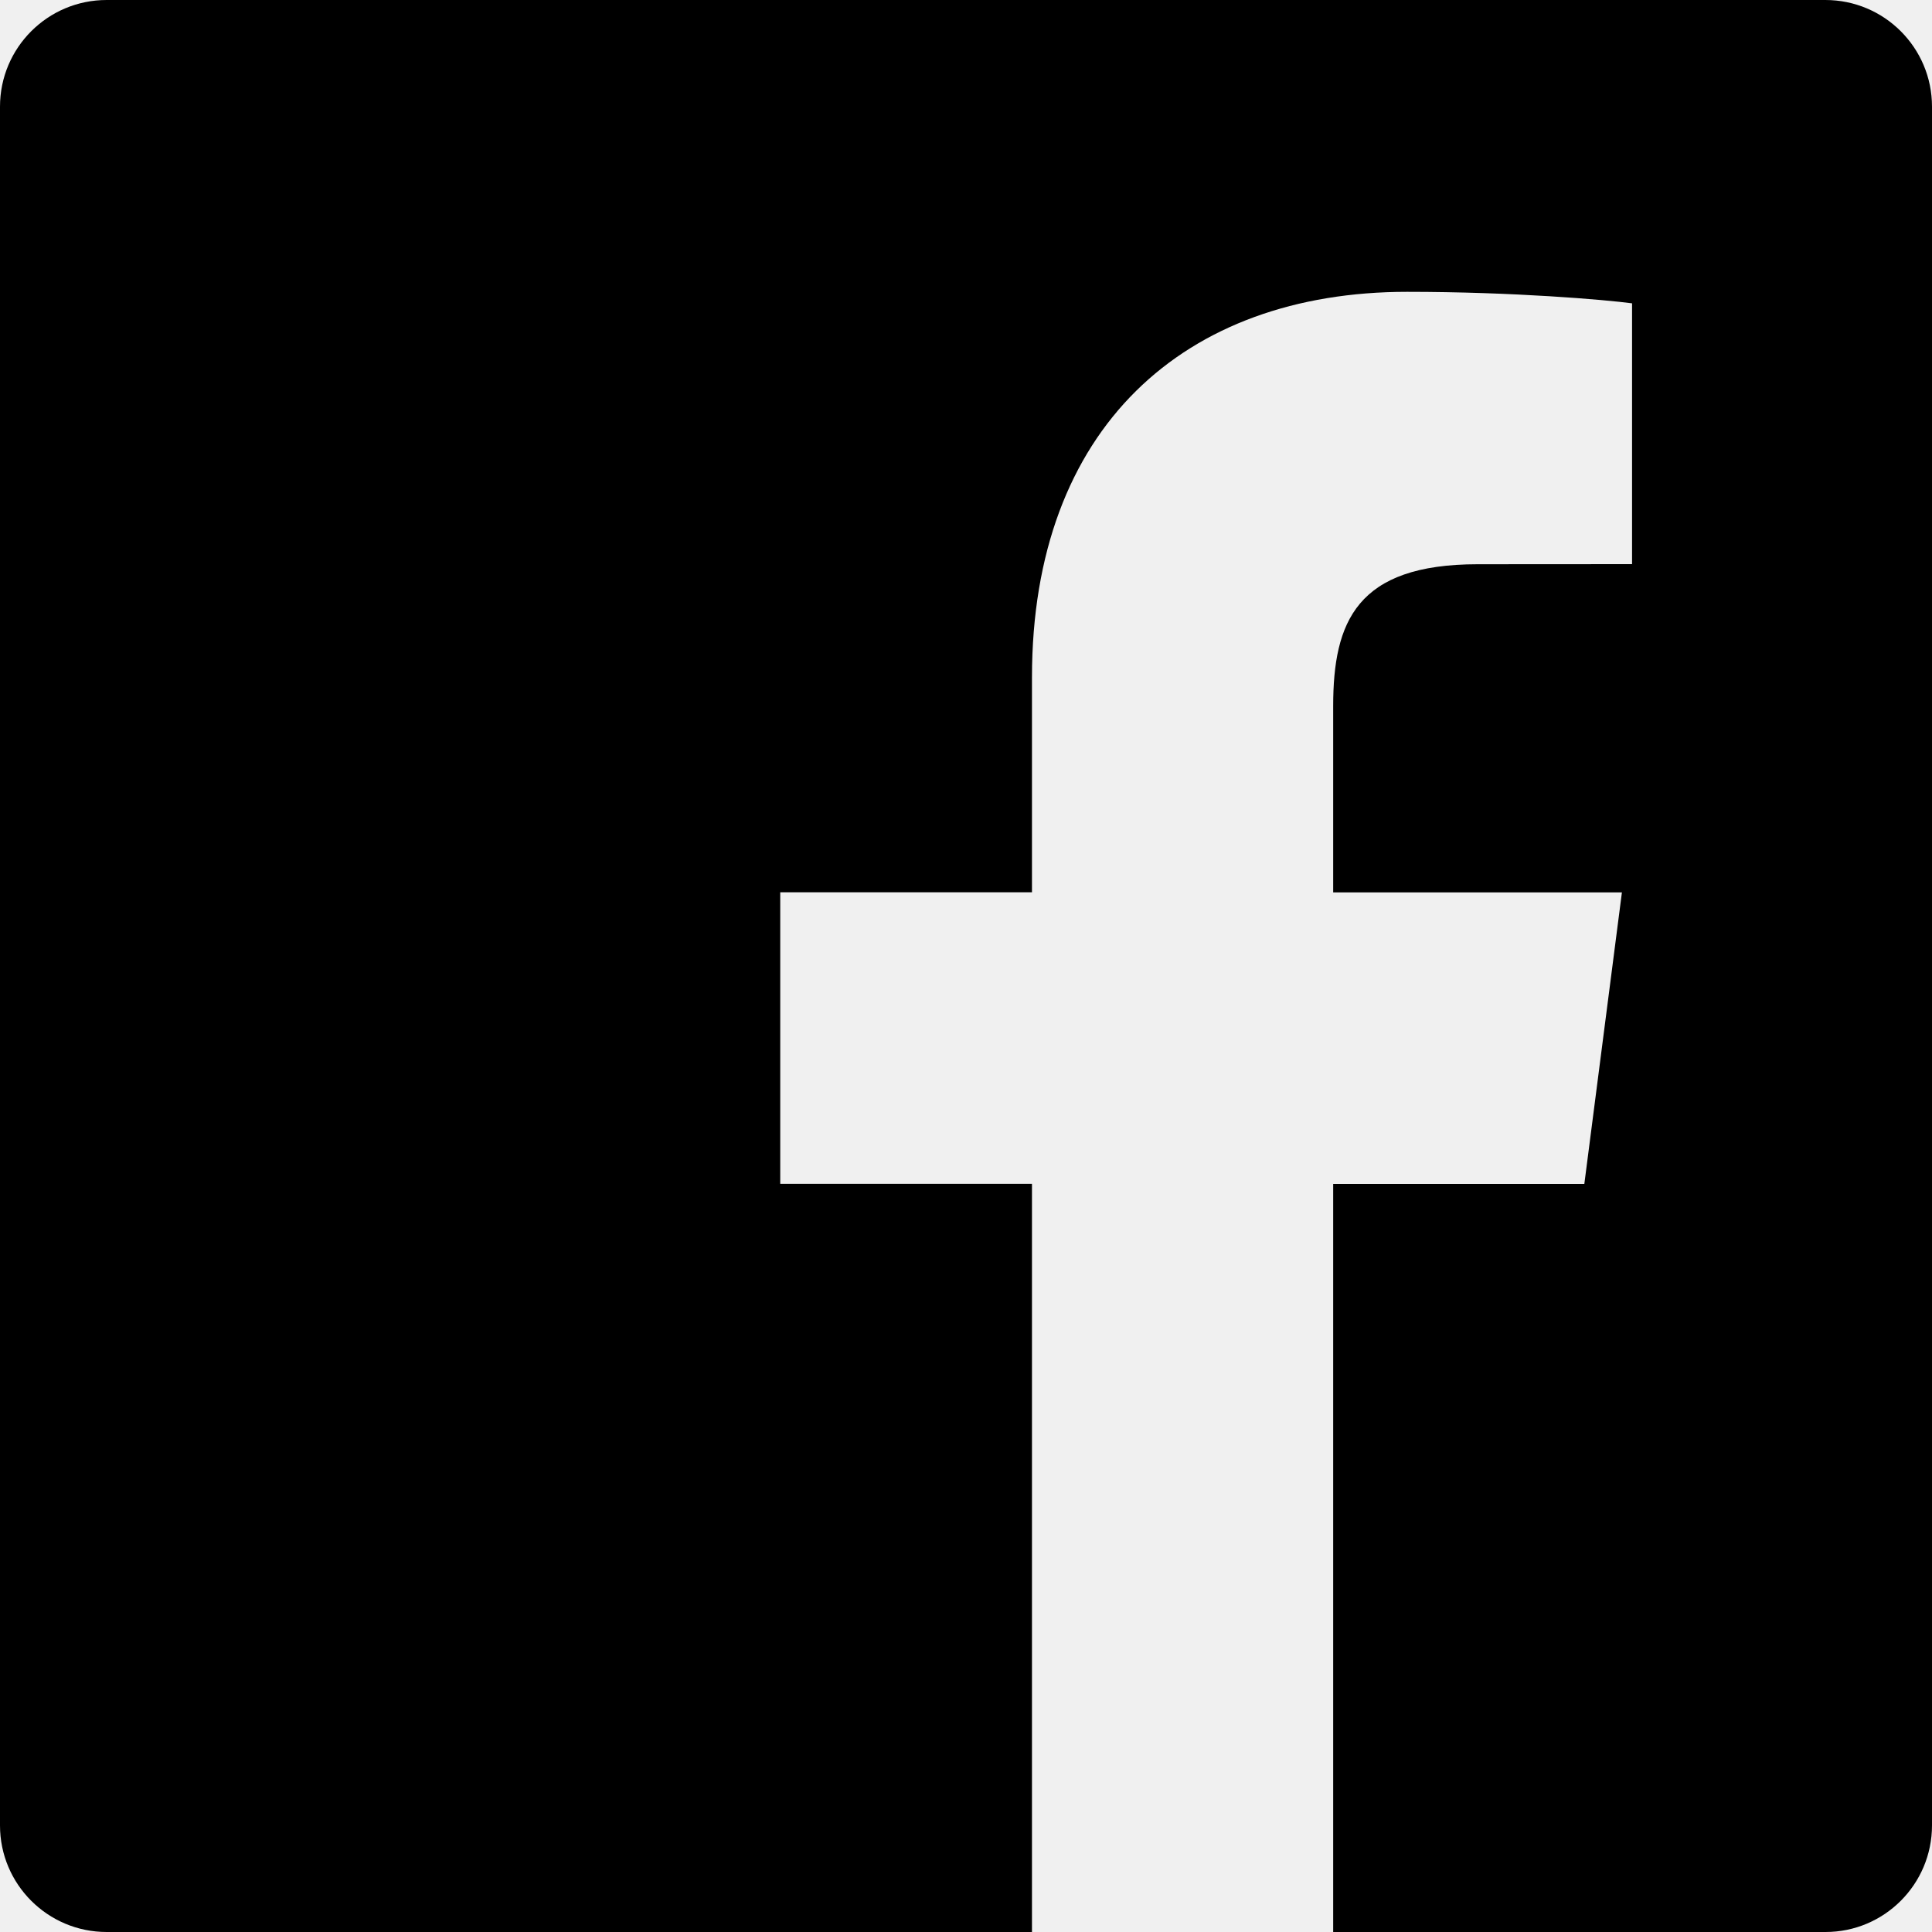
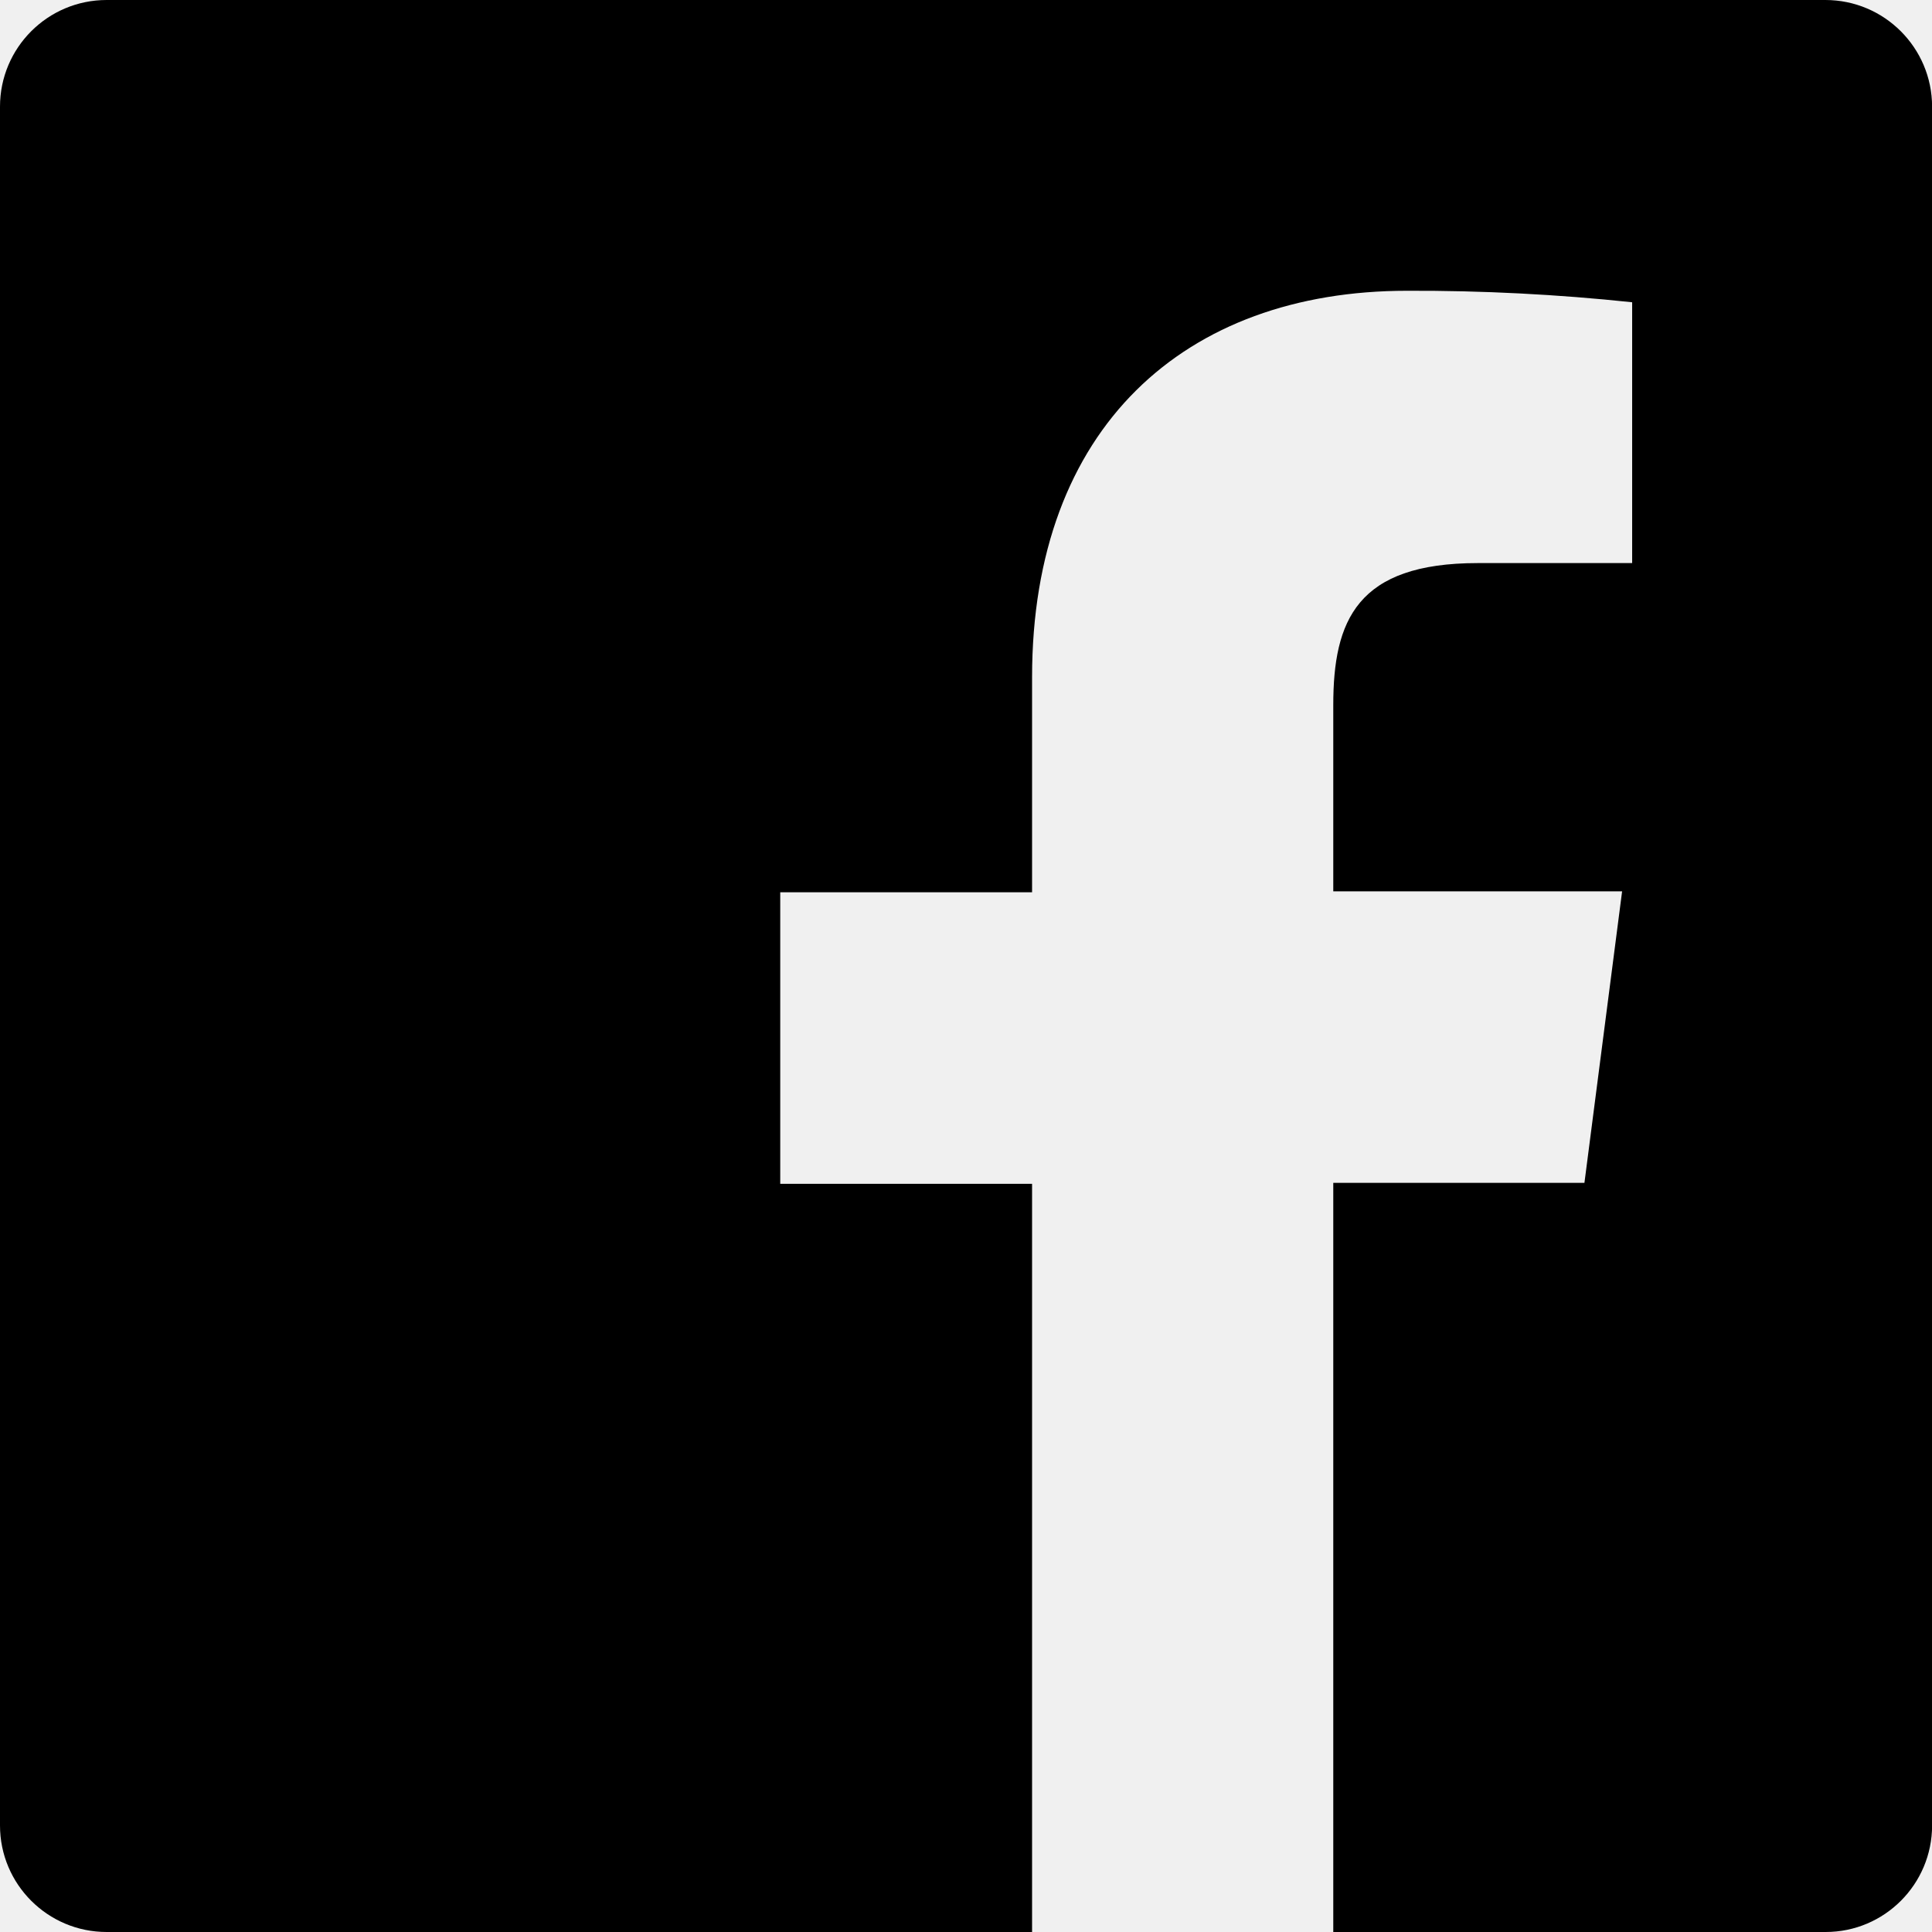
- <svg xmlns="http://www.w3.org/2000/svg" width="20" height="20" viewBox="0 0 20 20" fill="none">
-   <g clip-path="url(#clip0)">
-     <path d="M18.896 0H1.104C0.494 0 0 0.494 0 1.104V18.897C0 19.506 0.494 20 1.104 20H10.683V12.255H8.077V9.237H10.683V7.011C10.683 4.428 12.261 3.021 14.566 3.021C15.67 3.021 16.618 3.103 16.895 3.14V5.84L15.297 5.841C14.043 5.841 13.801 6.437 13.801 7.31V9.238H16.79L16.401 12.256H13.801V20H18.898C19.506 20 20 19.506 20 18.896V1.104C20 0.494 19.506 0 18.896 0V0Z" fill="black" />
+ <svg xmlns="http://www.w3.org/2000/svg" width="20" height="20" fill="none">
+   <g clip-path="url(#A)">
+     <path d="M18.896 0H1.104C.494 0 0 .494 0 1.104v17.793C0 19.506.494 20 1.104 20h9.58v-7.745H8.077V9.237h2.607V7.01c0-2.583 1.578-4 3.883-4a21.38 21.38 0 0 1 2.329.119v2.7h-1.598c-1.253 0-1.496.596-1.496 1.47v1.928h2.99l-.39 3.018h-2.6V20h5.097c.608 0 1.102-.494 1.102-1.104V1.104C20 .494 19.506 0 18.896 0h0z" fill="#000" />
  </g>
  <defs>
-     <clipPath id="clip0">
-       <rect width="20" height="20" fill="white" />
+     <clipPath id="A">
+       <path fill="#fff" d="M0 0h20v20H0z" />
    </clipPath>
  </defs>
</svg>
